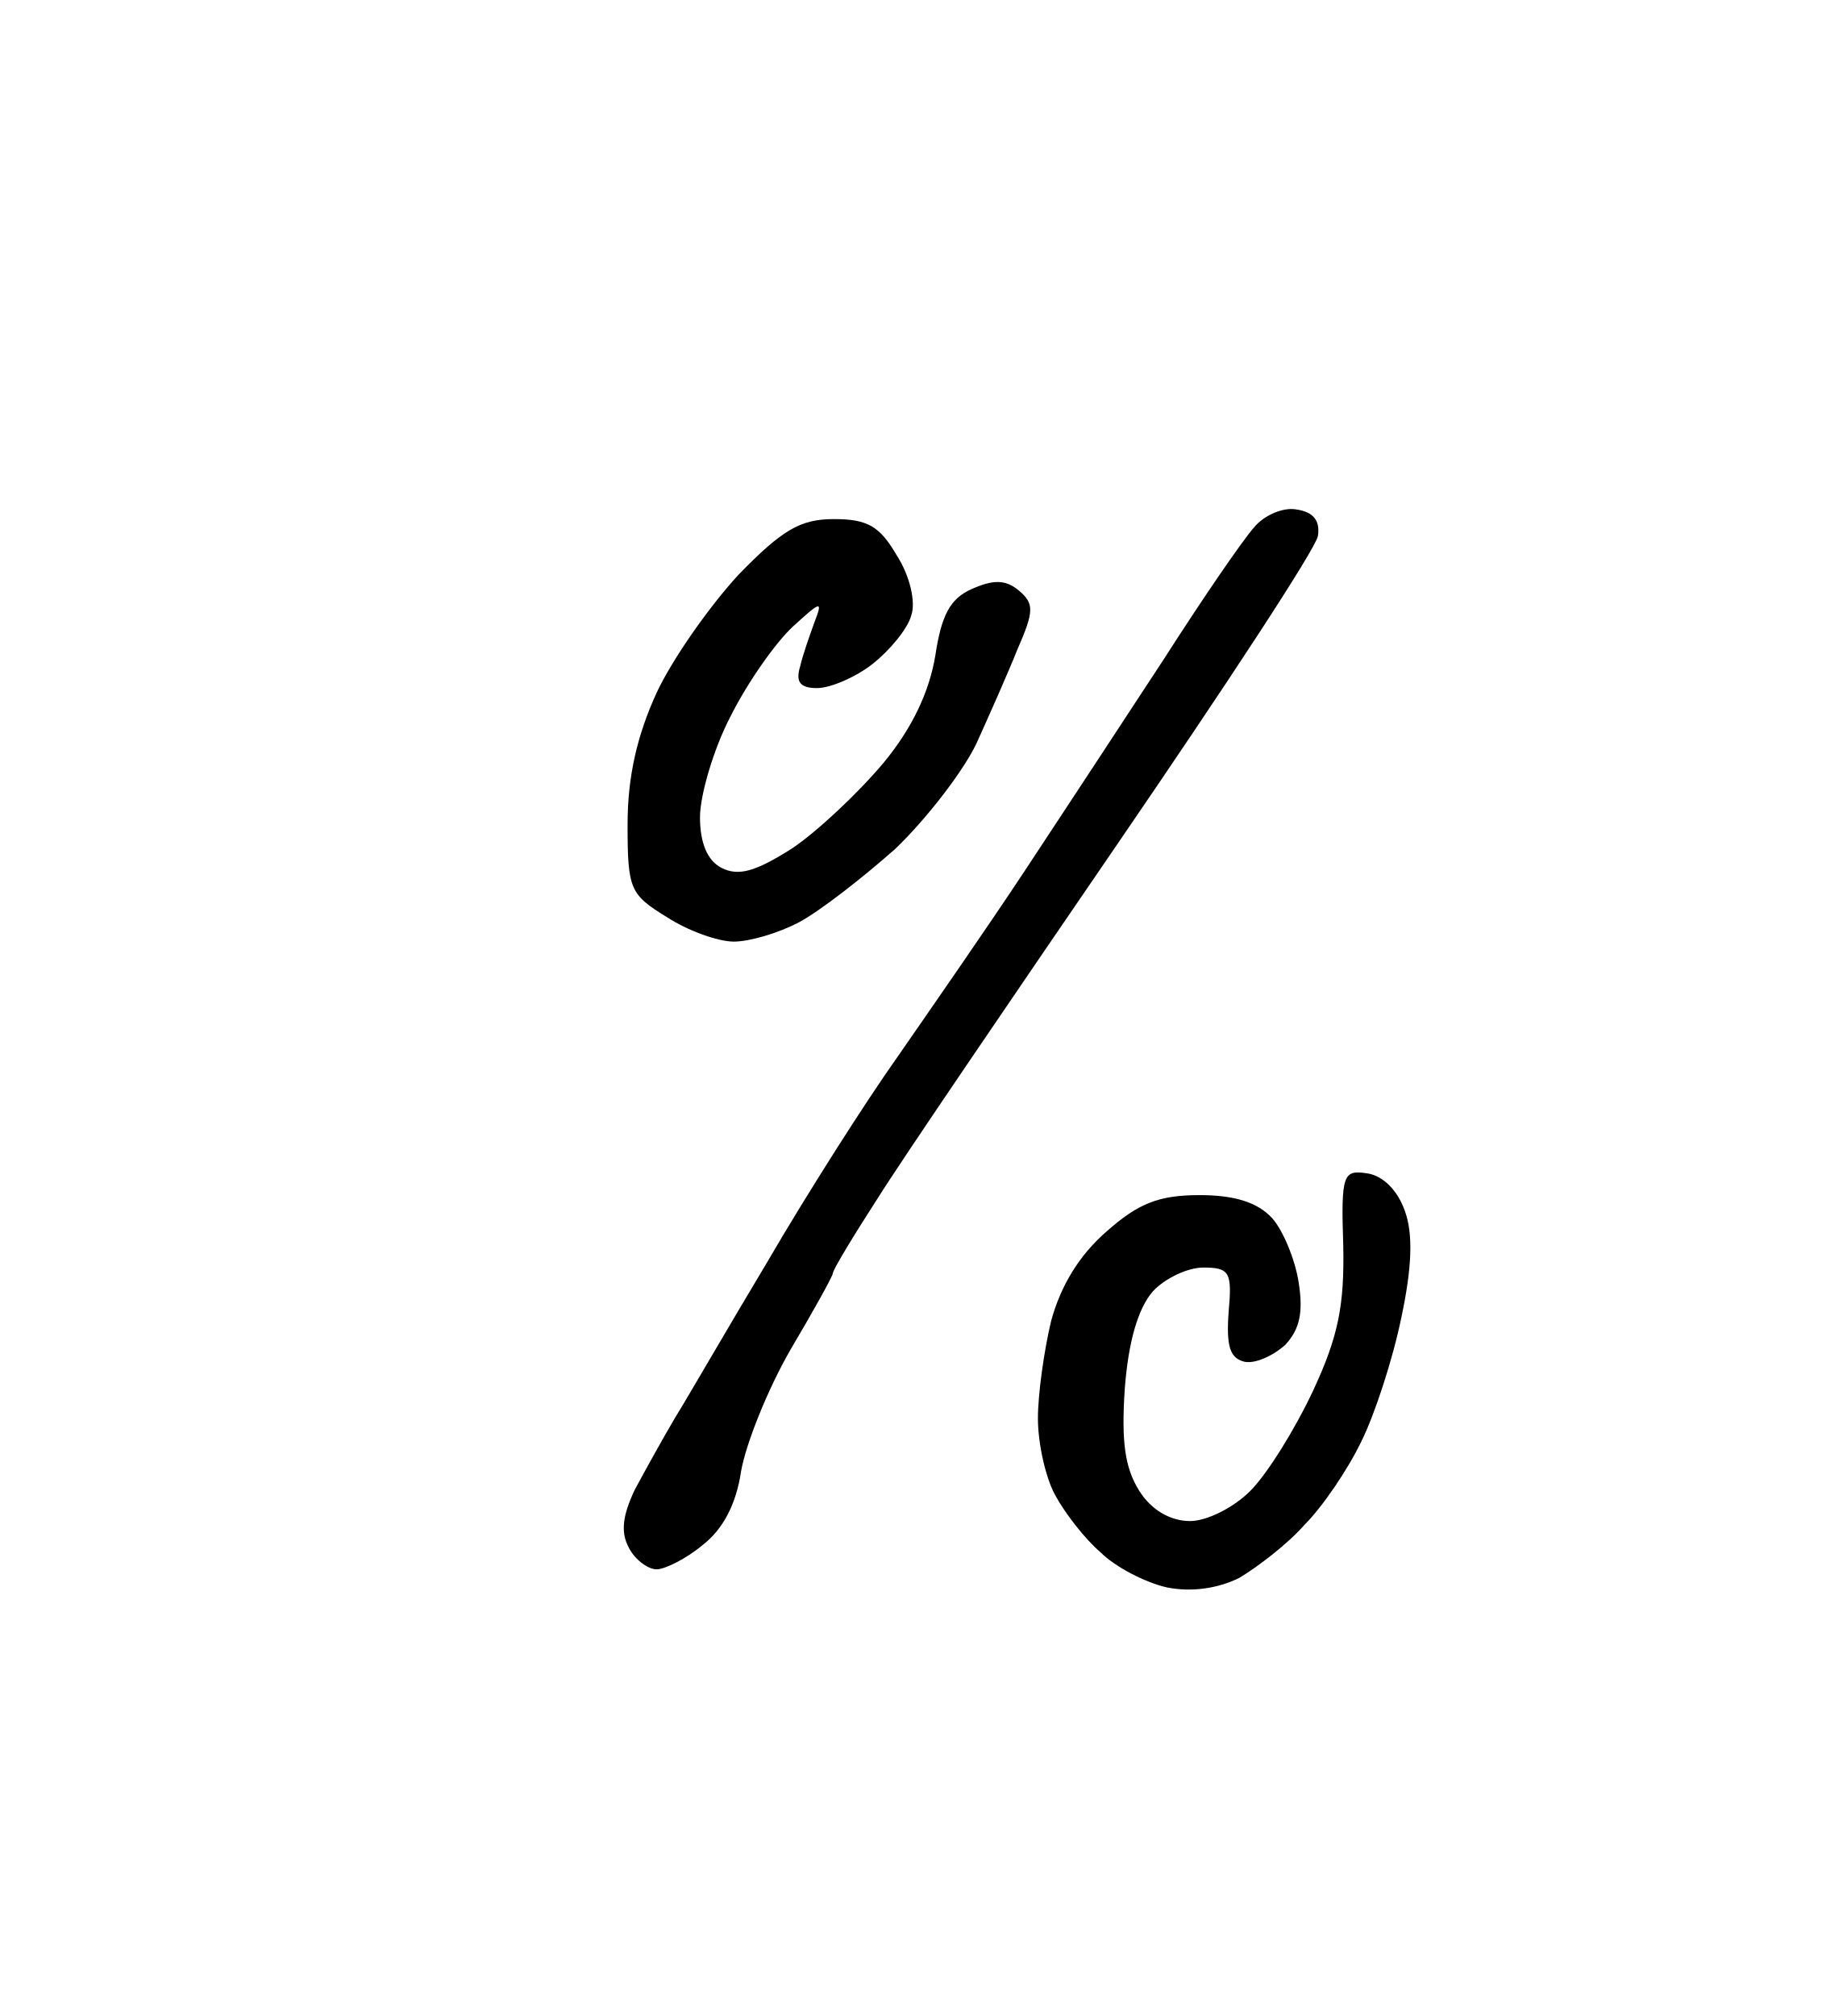
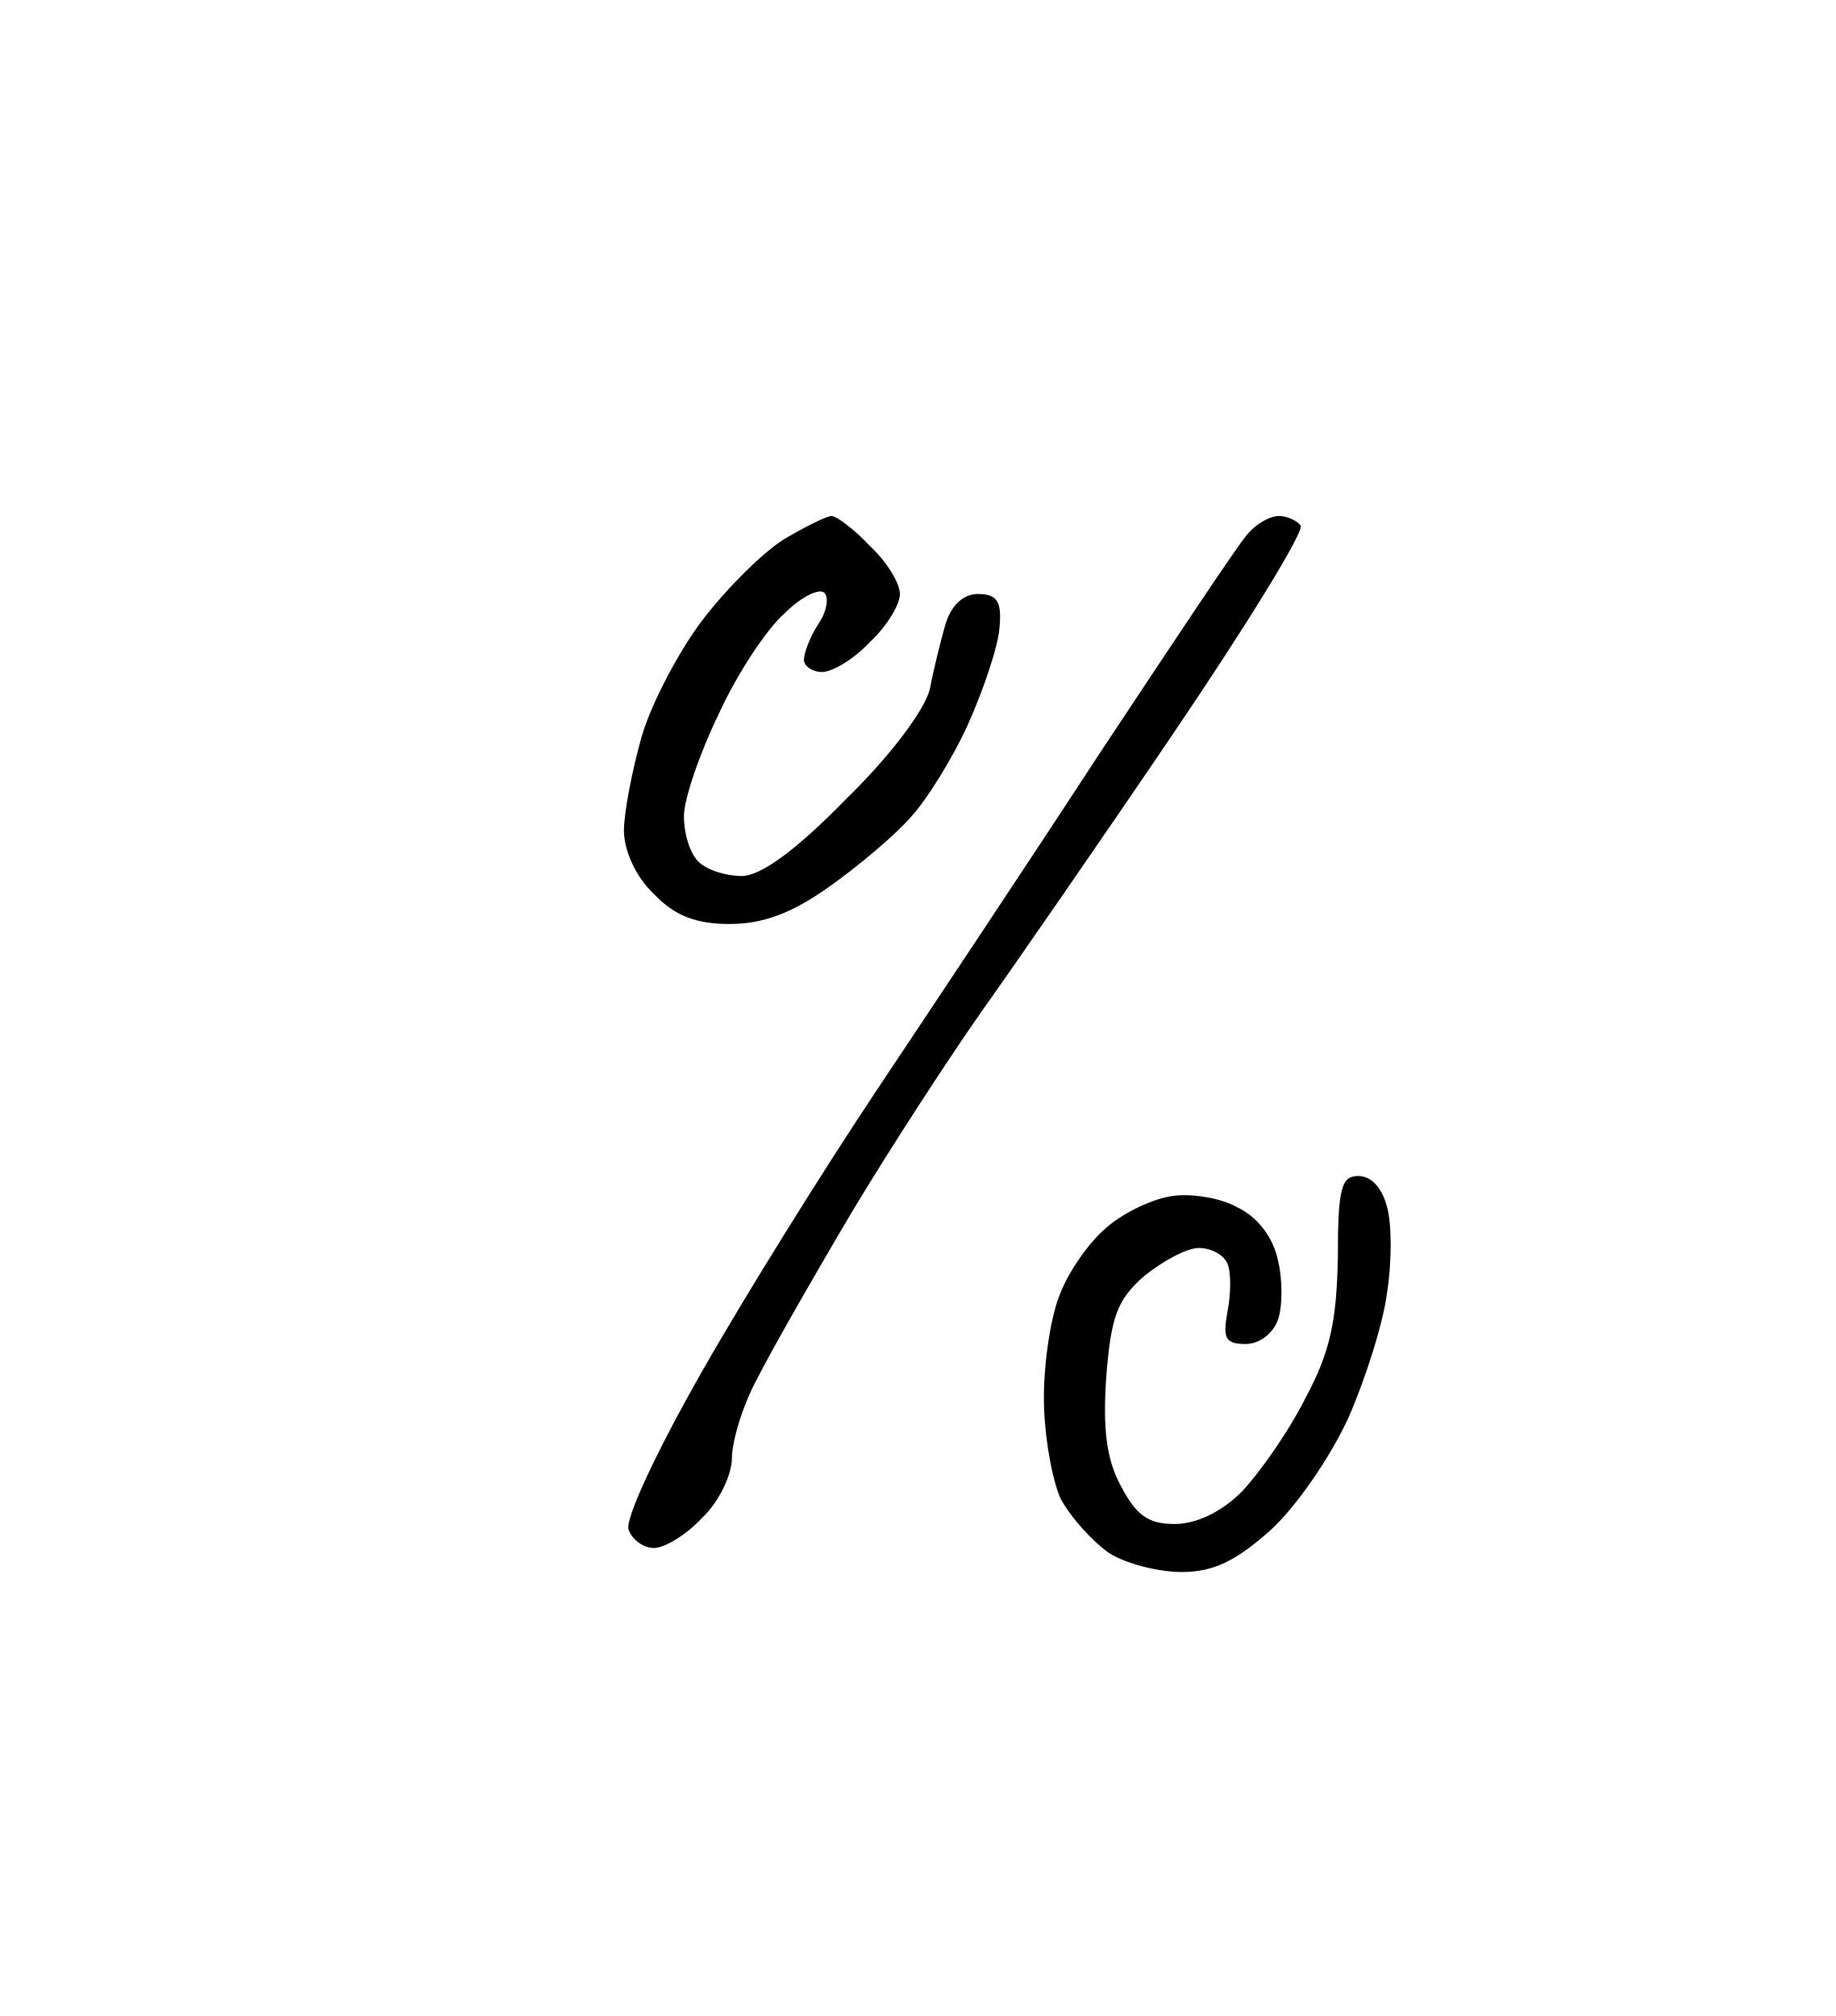
- <svg xmlns="http://www.w3.org/2000/svg" version="1.0" width="153pt" height="167pt" viewBox="0 0 153 167" preserveAspectRatio="xMidYMid meet">
-   <g transform="translate(0,167) scale(0.1,-0.1)" fill="#000000" stroke="none">
-     <path d="M1074 1248 c-11 2 -27 -5 -35 -15 -9 -10 -42 -58 -74 -108 -32 -49 -84 -128 -115 -175 -31 -47 -79 -116 -106 -155 -27 -38 -76 -115 -108 -170 -33 -55 -67 -114 -77 -130 -10 -17 -25 -44 -33 -59 -10 -21 -12 -35 -5 -48 5 -10 16 -18 23 -18 7 0 25 9 38 20 17 13 28 34 32 61 4 23 22 68 41 101 19 32 35 61 35 63 0 3 17 31 37 62 20 32 110 164 199 294 89 130 164 244 166 255 2 13 -4 20 -18 22z M691 1240 c-28 0 -43 -9 -79 -46 -24 -26 -55 -70 -68 -98 -16 -35 -24 -69 -24 -109 0 -54 2 -58 33 -77 17 -11 42 -20 55 -20 13 0 37 7 54 16 17 9 53 37 80 61 26 25 56 64 67 87 10 22 26 58 34 78 14 32 14 38 1 49 -11 9 -21 9 -39 1 -18 -8 -25 -22 -30 -55 -5 -30 -19 -60 -43 -89 -21 -25 -55 -57 -76 -71 -30 -19 -44 -23 -58 -16 -12 6 -18 21 -18 42 0 18 11 56 25 83 14 28 37 61 52 75 23 21 25 22 18 4 -4 -11 -10 -28 -12 -37 -4 -13 0 -18 14 -18 11 0 32 9 46 20 14 11 29 29 32 40 4 11 -1 33 -12 50 -14 24 -24 30 -52 30z M1133 698 c-20 3 -22 0 -20 -60 1 -49 -4 -75 -25 -120 -15 -32 -38 -69 -52 -83 -14 -14 -36 -25 -50 -25 -16 0 -32 9 -42 25 -12 19 -15 41 -12 85 3 39 11 66 23 80 10 11 29 20 42 20 22 0 24 -4 21 -37 -2 -28 1 -38 13 -41 9 -2 24 5 34 14 12 13 15 27 11 52 -3 19 -13 43 -22 53 -12 13 -31 19 -60 19 -34 0 -51 -7 -77 -30 -23 -20 -38 -45 -46 -74 -6 -25 -11 -61 -11 -81 0 -20 6 -48 14 -63 8 -15 25 -37 38 -48 12 -12 37 -25 55 -29 20 -4 42 -1 60 8 15 9 40 28 54 44 15 15 36 46 47 69 11 22 26 68 33 102 9 42 10 70 3 89 -6 17 -18 29 -31 31z" />
+ <svg xmlns="http://www.w3.org/2000/svg" version="1.0" width="153pt" height="168pt" viewBox="0 0 153 168" preserveAspectRatio="xMidYMid meet">
+   <g transform="translate(0,168) scale(0.1,-0.1)" fill="#000000" stroke="none">
+     <path d="M693 1250 c-4 0 -22 -9 -39 -19 -18 -11 -48 -41 -68 -67 -20 -26 -43 -70 -51 -97 -8 -28 -15 -64 -15 -79 0 -17 10 -39 25 -53 17 -18 35 -25 63 -25 28 0 52 9 83 31 24 17 55 43 68 58 13 14 35 49 48 78 13 29 25 65 26 80 2 22 -2 28 -18 28 -12 0 -22 -9 -27 -25 -4 -14 -10 -38 -13 -54 -4 -17 -32 -55 -70 -92 -42 -43 -71 -64 -87 -64 -13 0 -29 5 -36 12 -7 7 -12 23 -12 38 0 14 13 52 29 85 15 33 40 71 55 84 14 14 29 21 33 17 4 -4 2 -16 -5 -26 -7 -11 -12 -24 -12 -30 0 -5 7 -10 15 -10 9 0 27 11 40 25 14 13 25 31 25 40 0 9 -11 27 -25 40 -13 14 -28 25 -32 25z M1066 1250 c-8 0 -20 -7 -27 -16 -8 -9 -63 -92 -124 -184 -60 -92 -144 -218 -186 -281 -42 -63 -107 -167 -144 -232 -37 -65 -65 -124 -61 -132 3 -8 12 -15 21 -15 9 0 27 11 40 25 14 13 25 36 25 50 0 14 9 44 21 66 11 22 47 85 79 139 33 55 82 130 108 167 27 38 99 142 160 232 61 90 109 168 106 173 -3 4 -11 8 -18 8z M1132 700 c-14 0 -17 -10 -17 -67 -1 -53 -6 -79 -27 -118 -14 -28 -38 -62 -53 -78 -17 -17 -38 -27 -56 -27 -22 0 -32 7 -45 32 -12 22 -15 48 -12 91 4 50 9 64 32 84 15 12 35 23 45 23 11 0 21 -6 24 -13 3 -7 3 -25 0 -40 -4 -22 -2 -27 15 -27 12 0 23 9 27 20 4 11 4 34 0 50 -4 19 -17 36 -34 44 -14 8 -40 12 -56 9 -17 -3 -41 -15 -54 -27 -13 -11 -30 -35 -37 -53 -8 -18 -14 -57 -14 -88 0 -31 7 -69 14 -84 8 -15 26 -35 40 -45 14 -9 41 -16 61 -16 26 0 45 9 74 35 21 19 50 61 65 94 14 32 29 79 32 104 4 25 4 57 0 71 -4 16 -13 26 -24 26z" />
  </g>
</svg>
